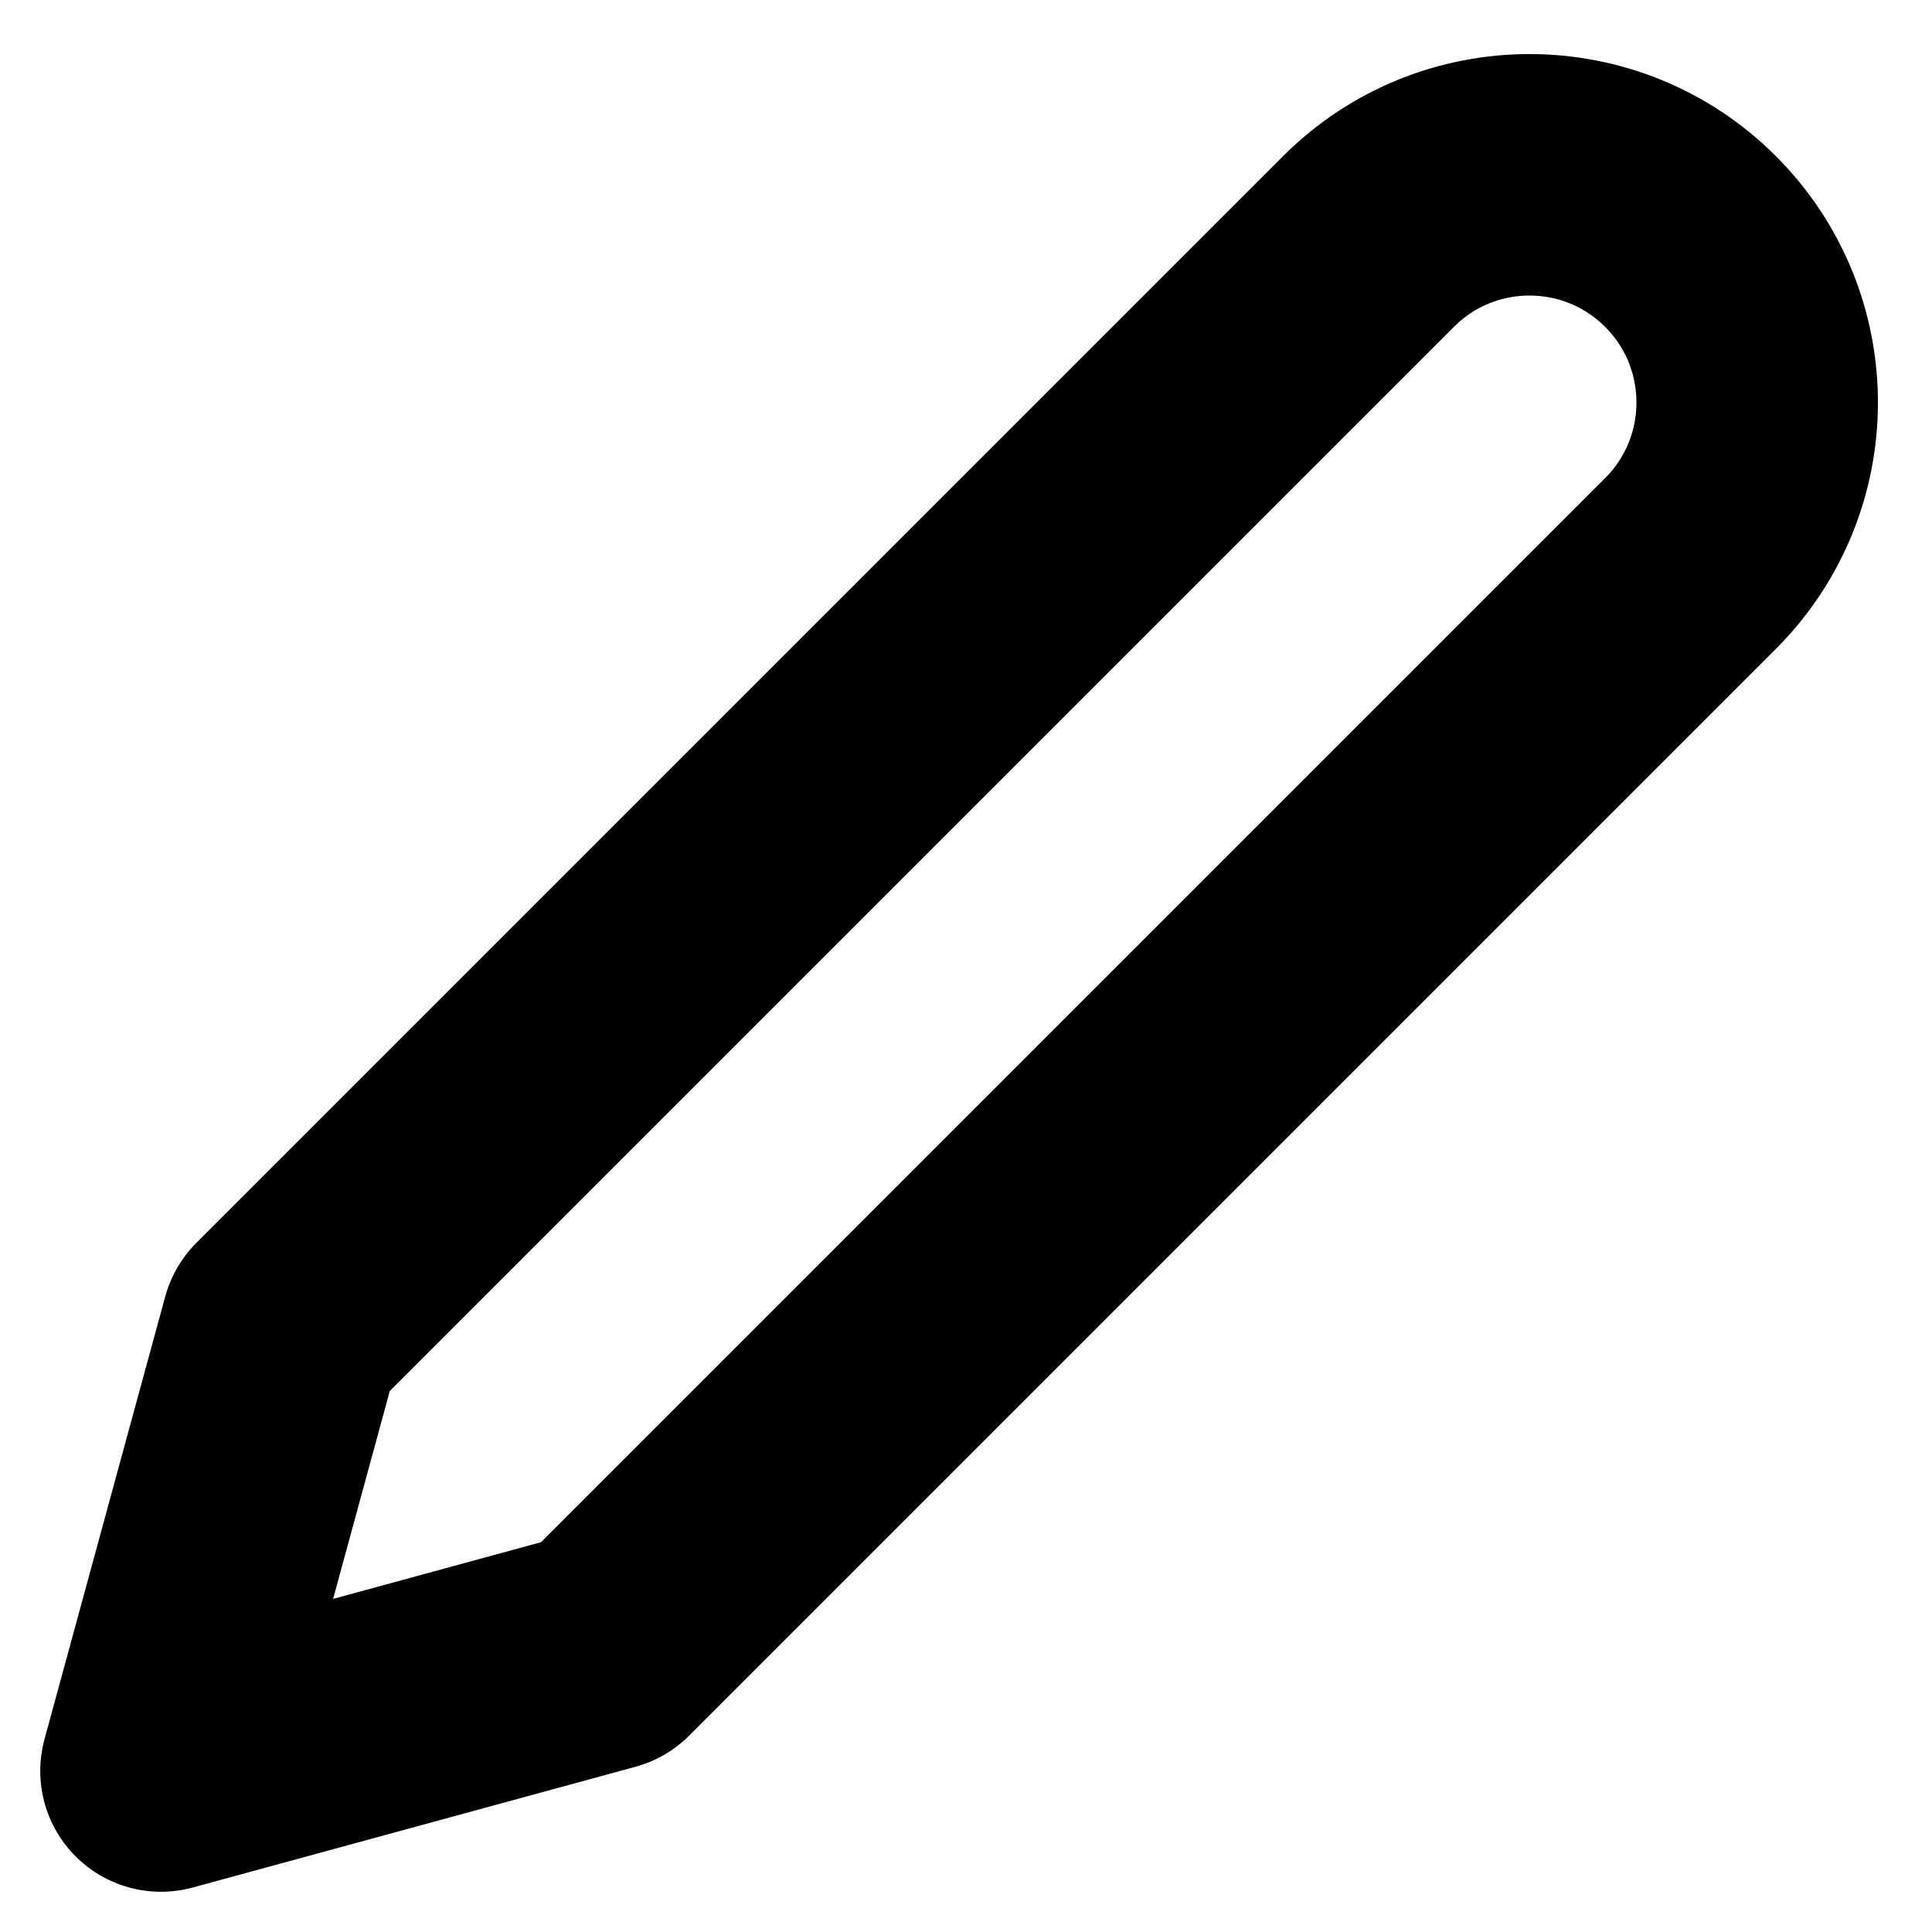
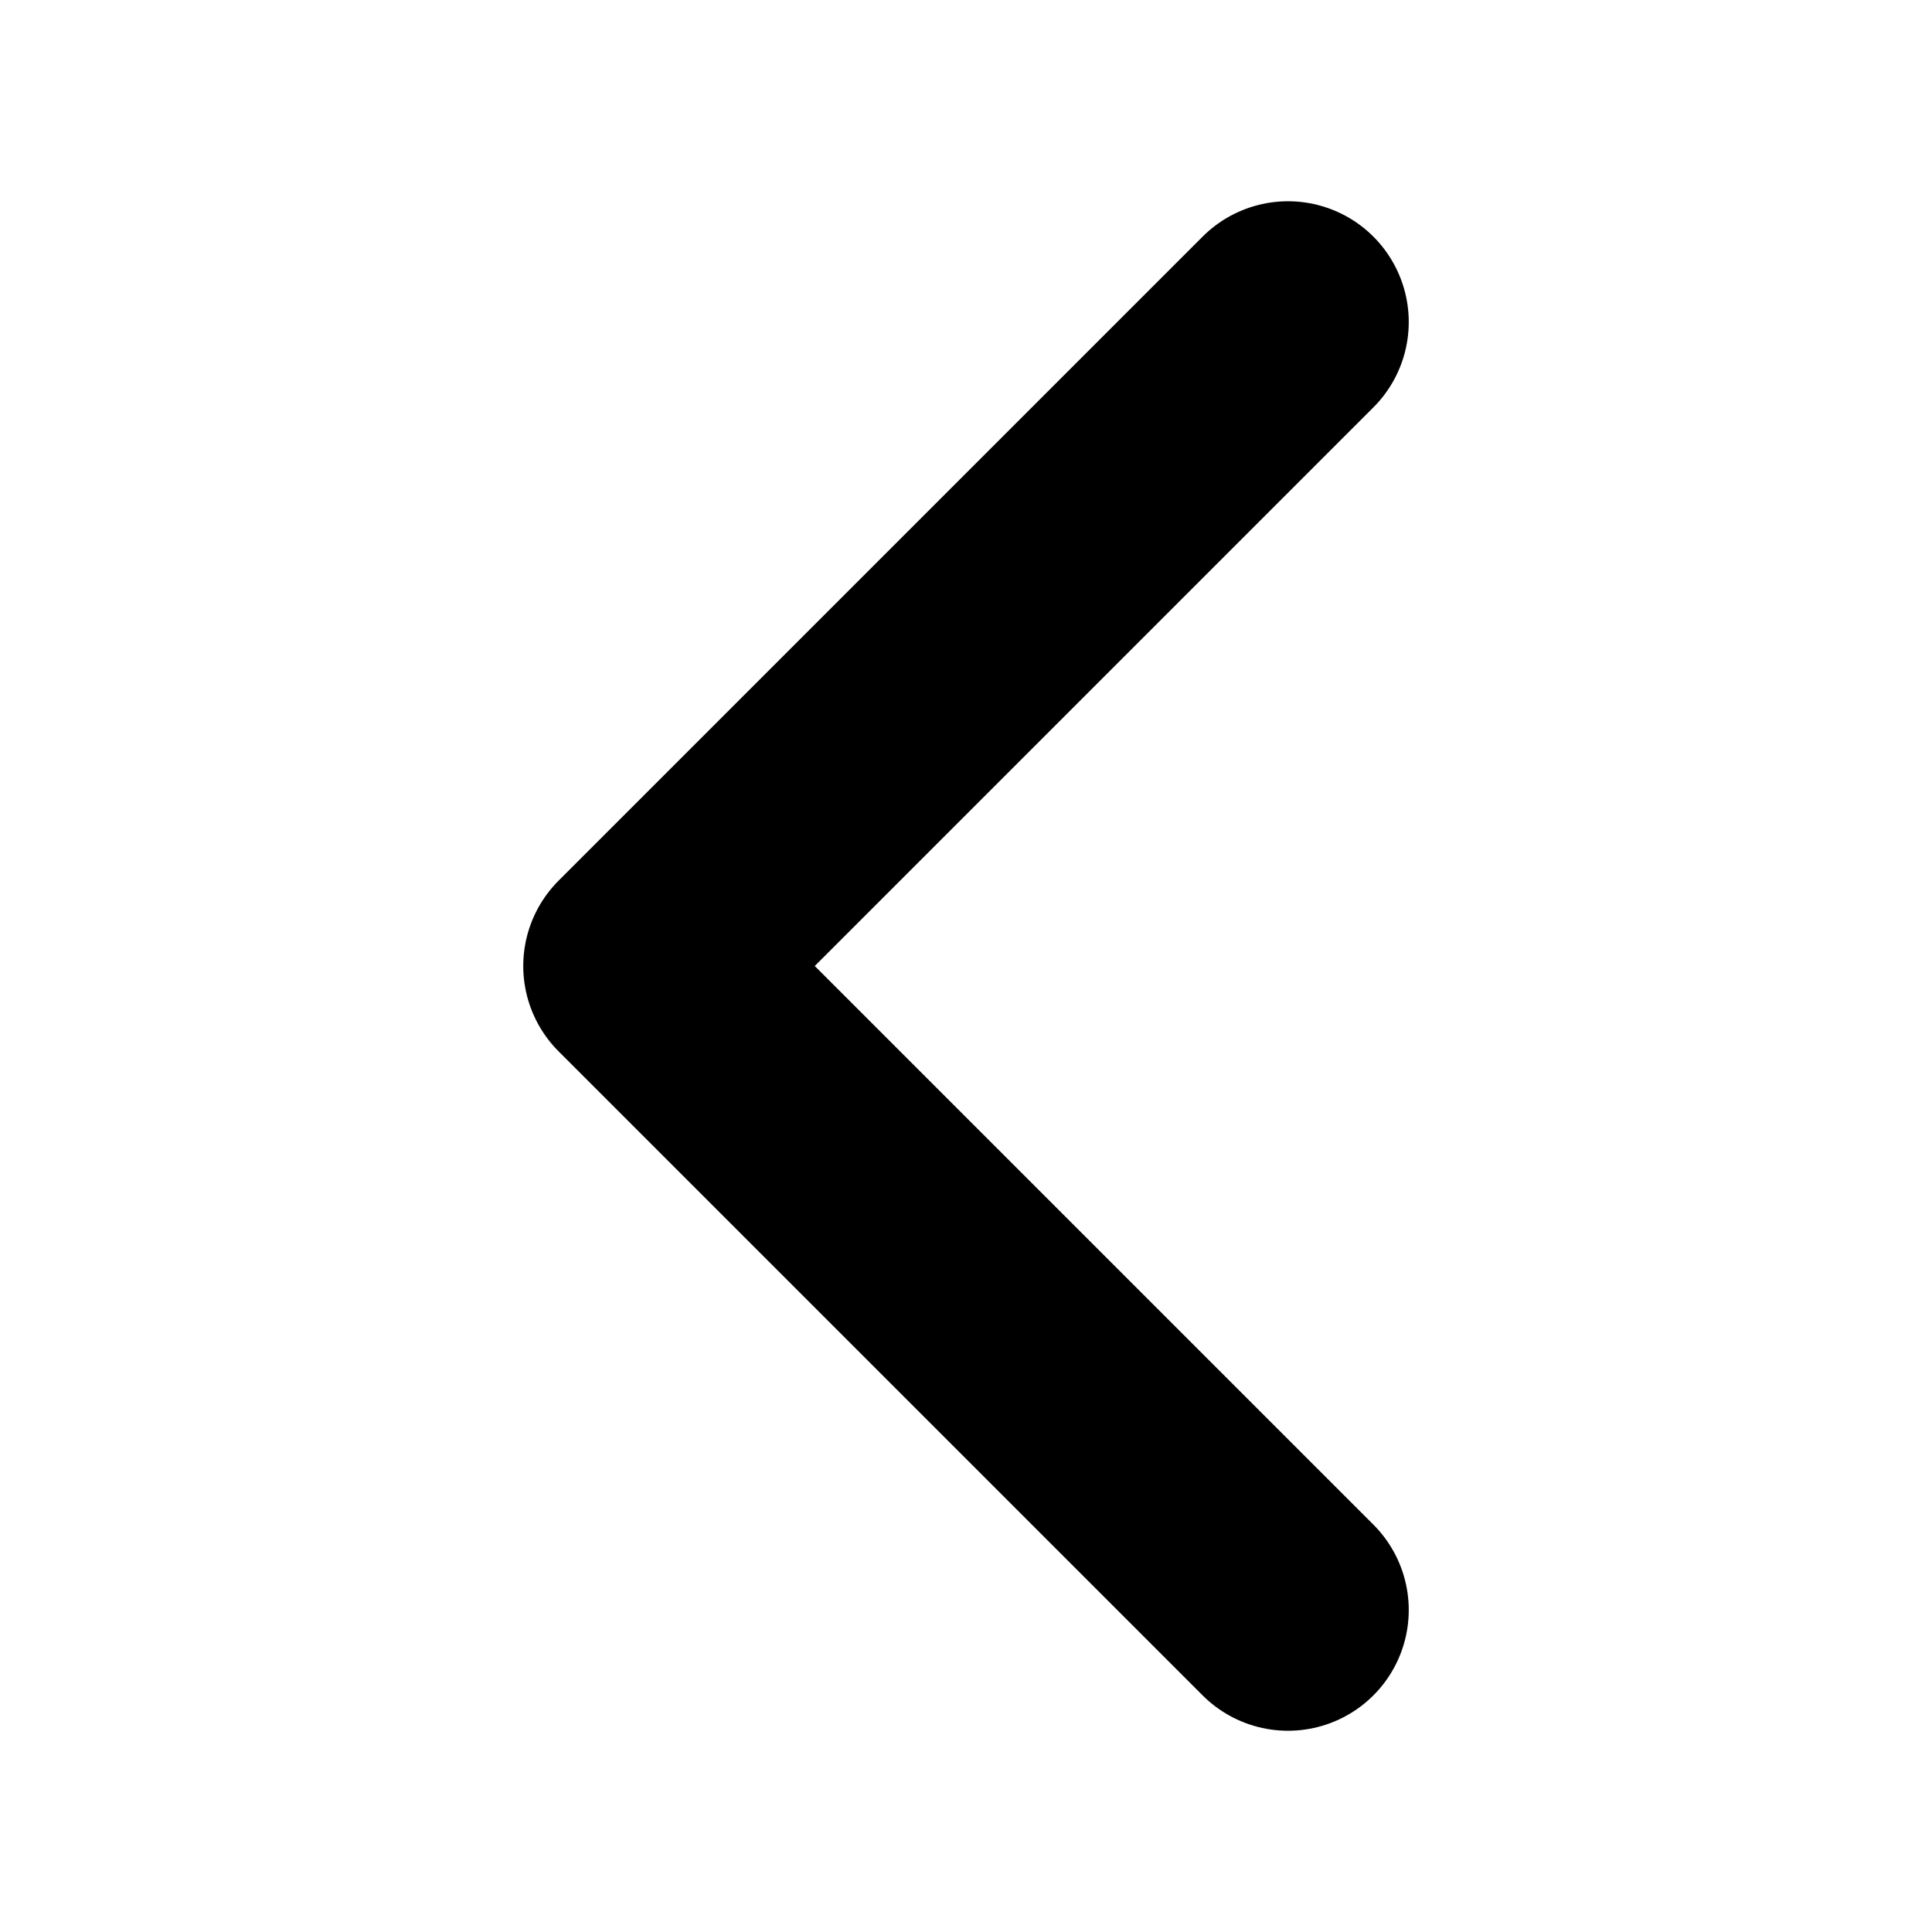
<svg xmlns="http://www.w3.org/2000/svg" viewBox="0 0 24 24">
  <g fill="none" stroke="currentColor" stroke-width="3" stroke-linecap="round" stroke-linejoin="round">
-     <path d="M17 3a2.828 2.828 0 1 1 4 4L7.5 20.5 2 22l1.5-5.5L17 3z" />
+     <path d="M16 20L8 12L16 4" />
  </g>
</svg>
